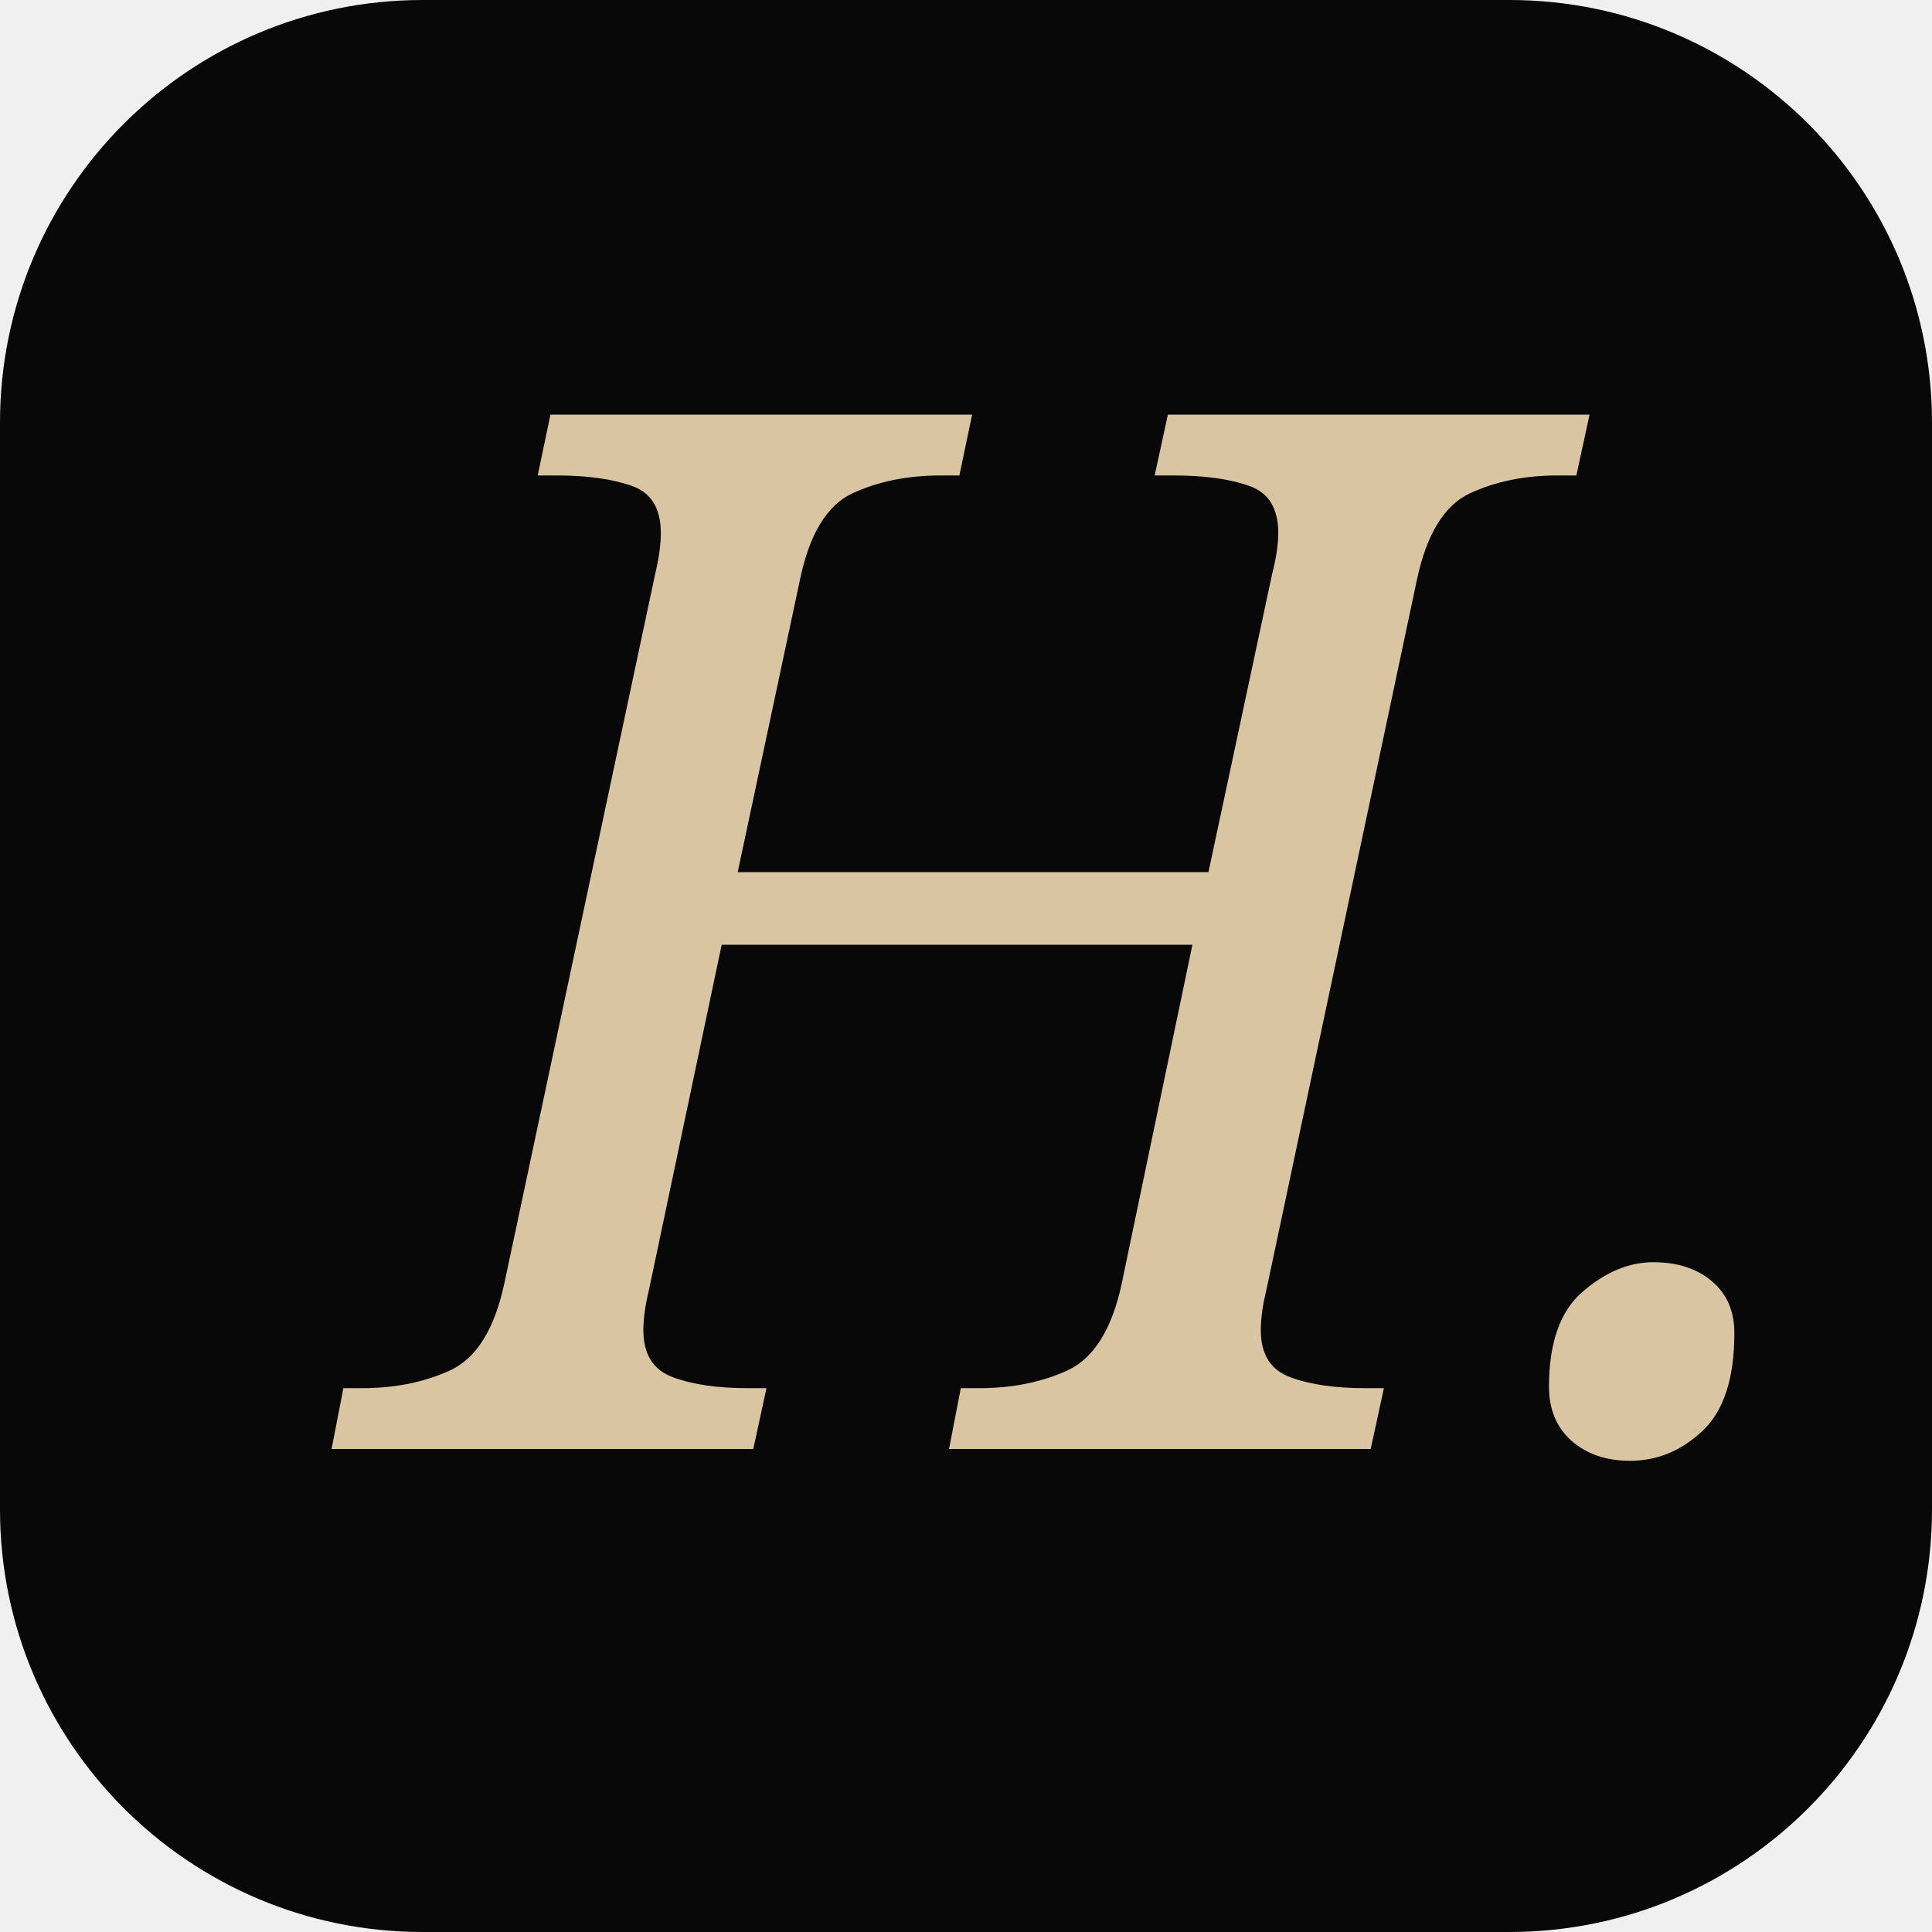
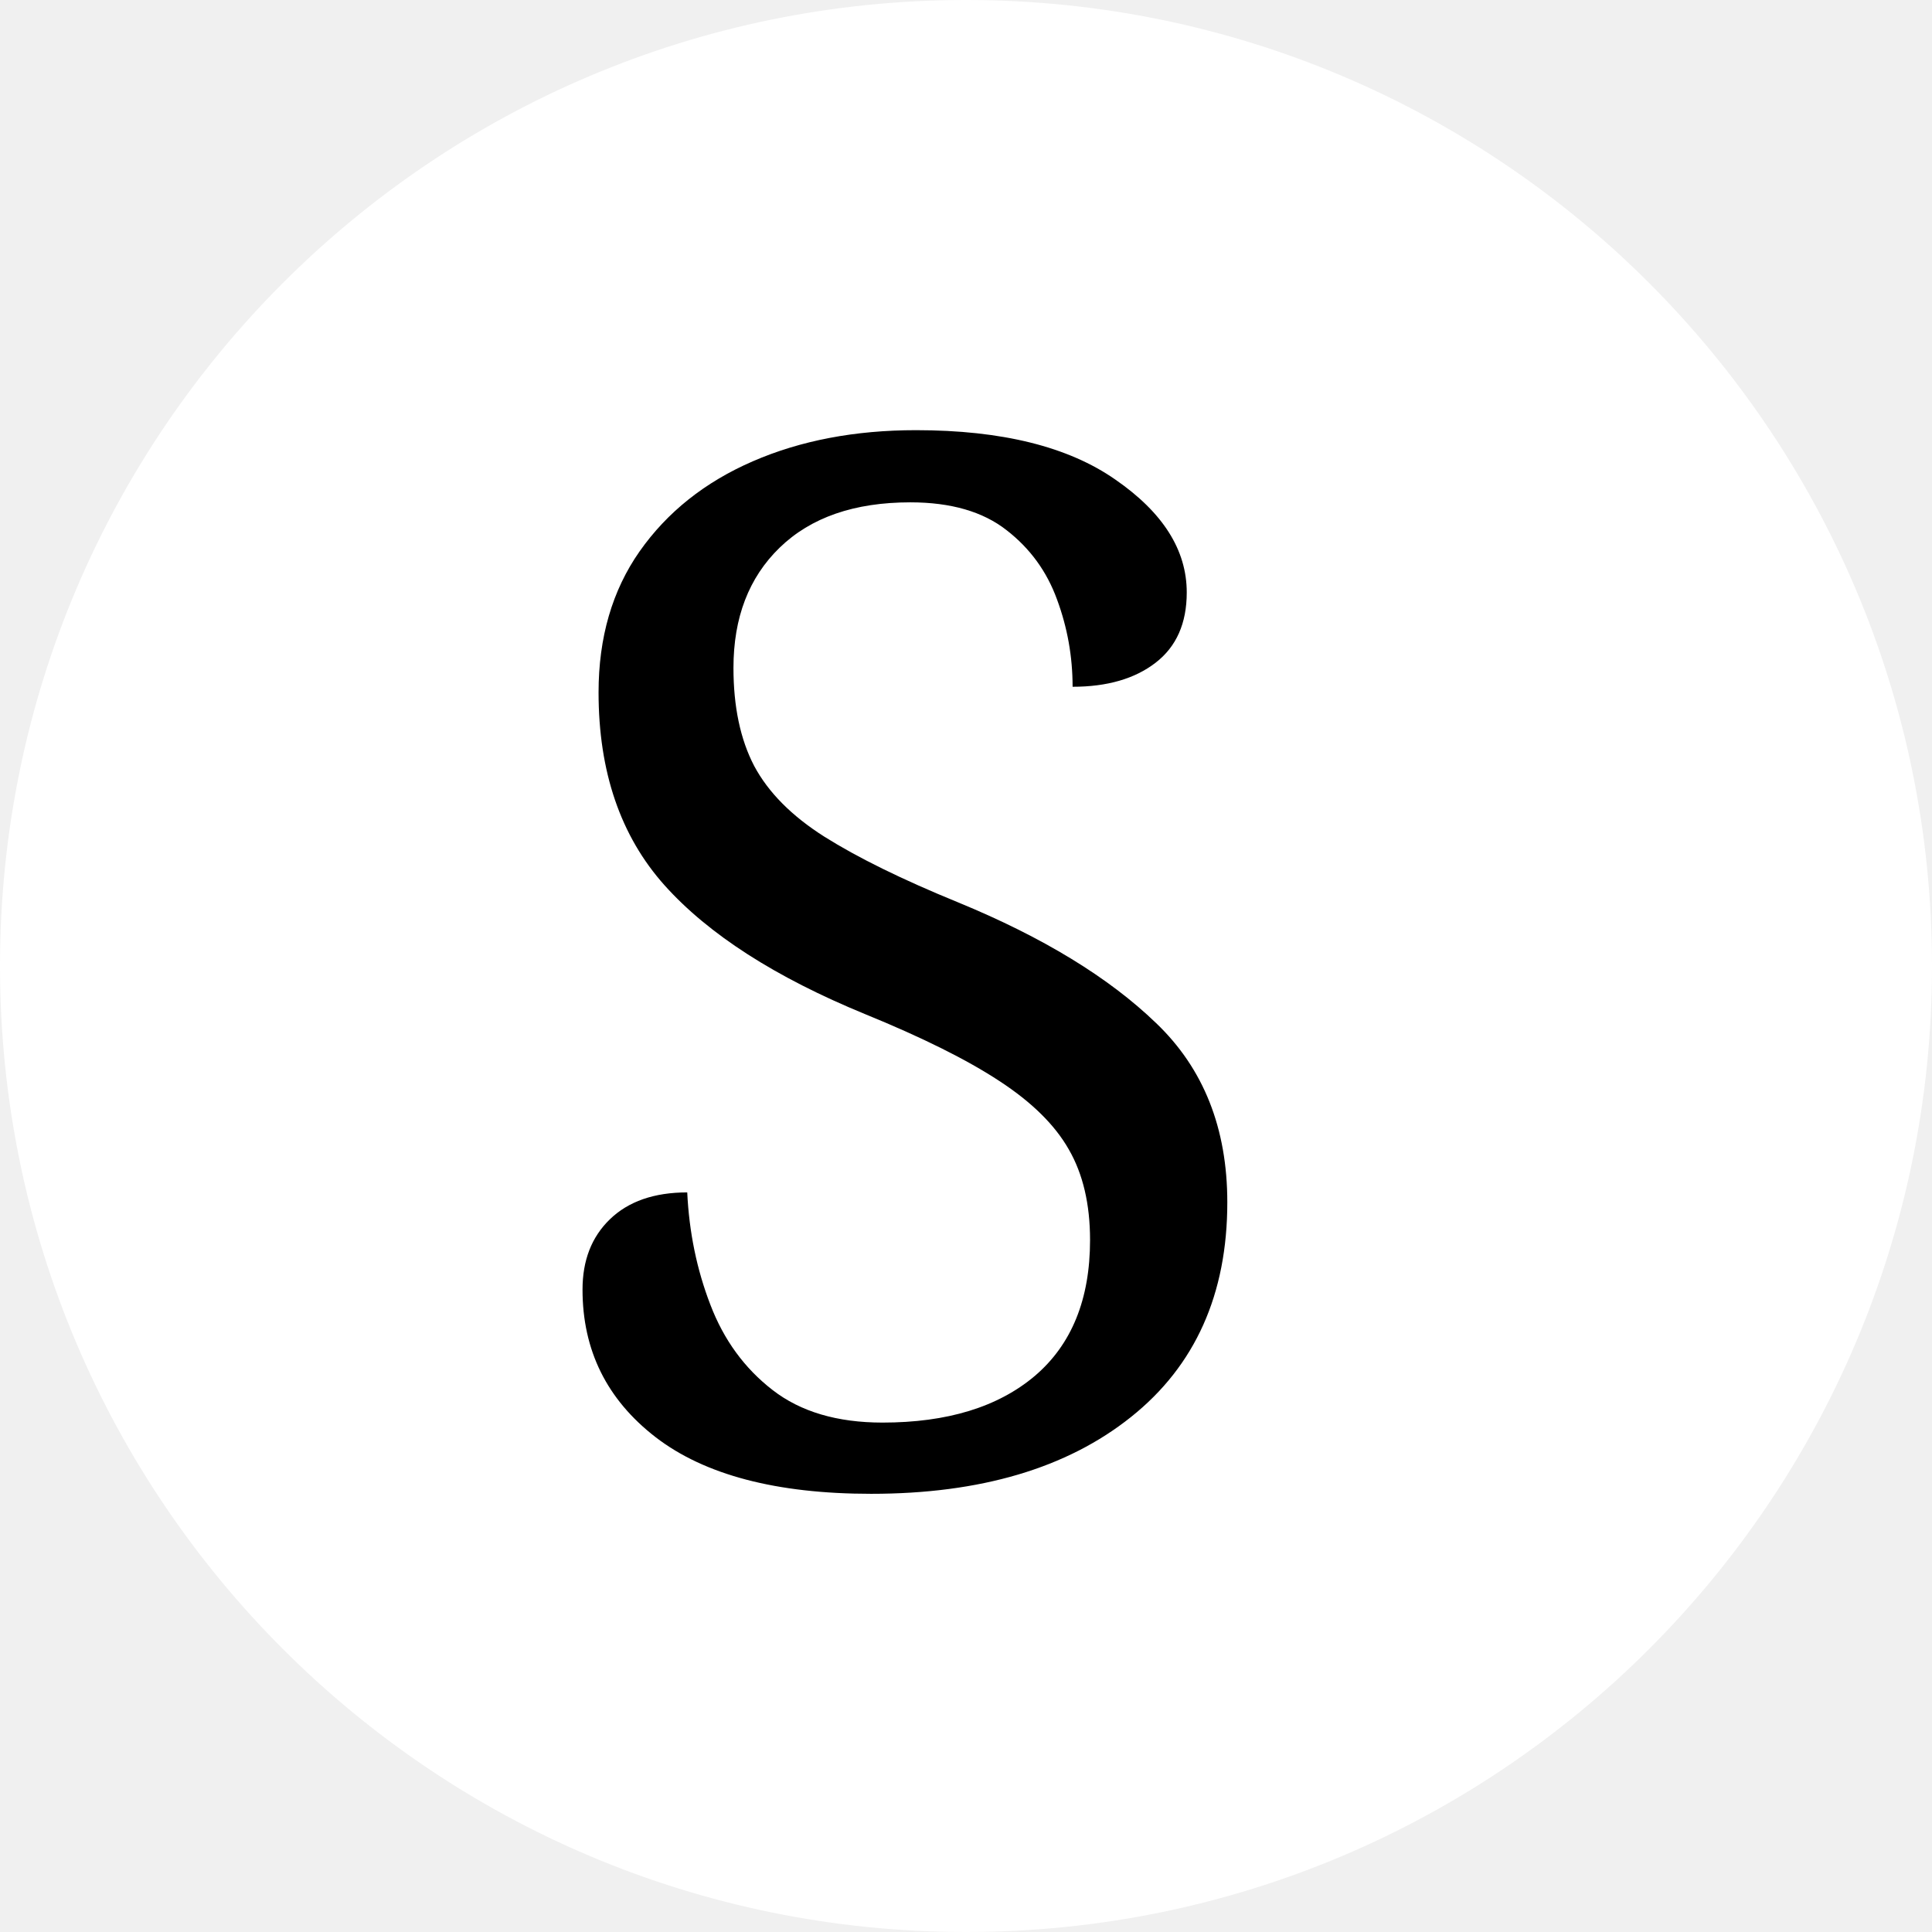
<svg xmlns="http://www.w3.org/2000/svg" viewBox="0 0 64 64">
-   <rect width="64" height="64" rx="14" fill="#080808" />
-   <text x="12" y="48" fill="#D9C5A2" font-family="Georgia,serif" font-size="48" font-style="italic">H.</text>
+   <rect width="64" height="64" rx="32" fill="#fff" />
+   <text x="17" y="49" fill="#000" font-family="Georgia,serif" font-size="48">S</text>
</svg>
